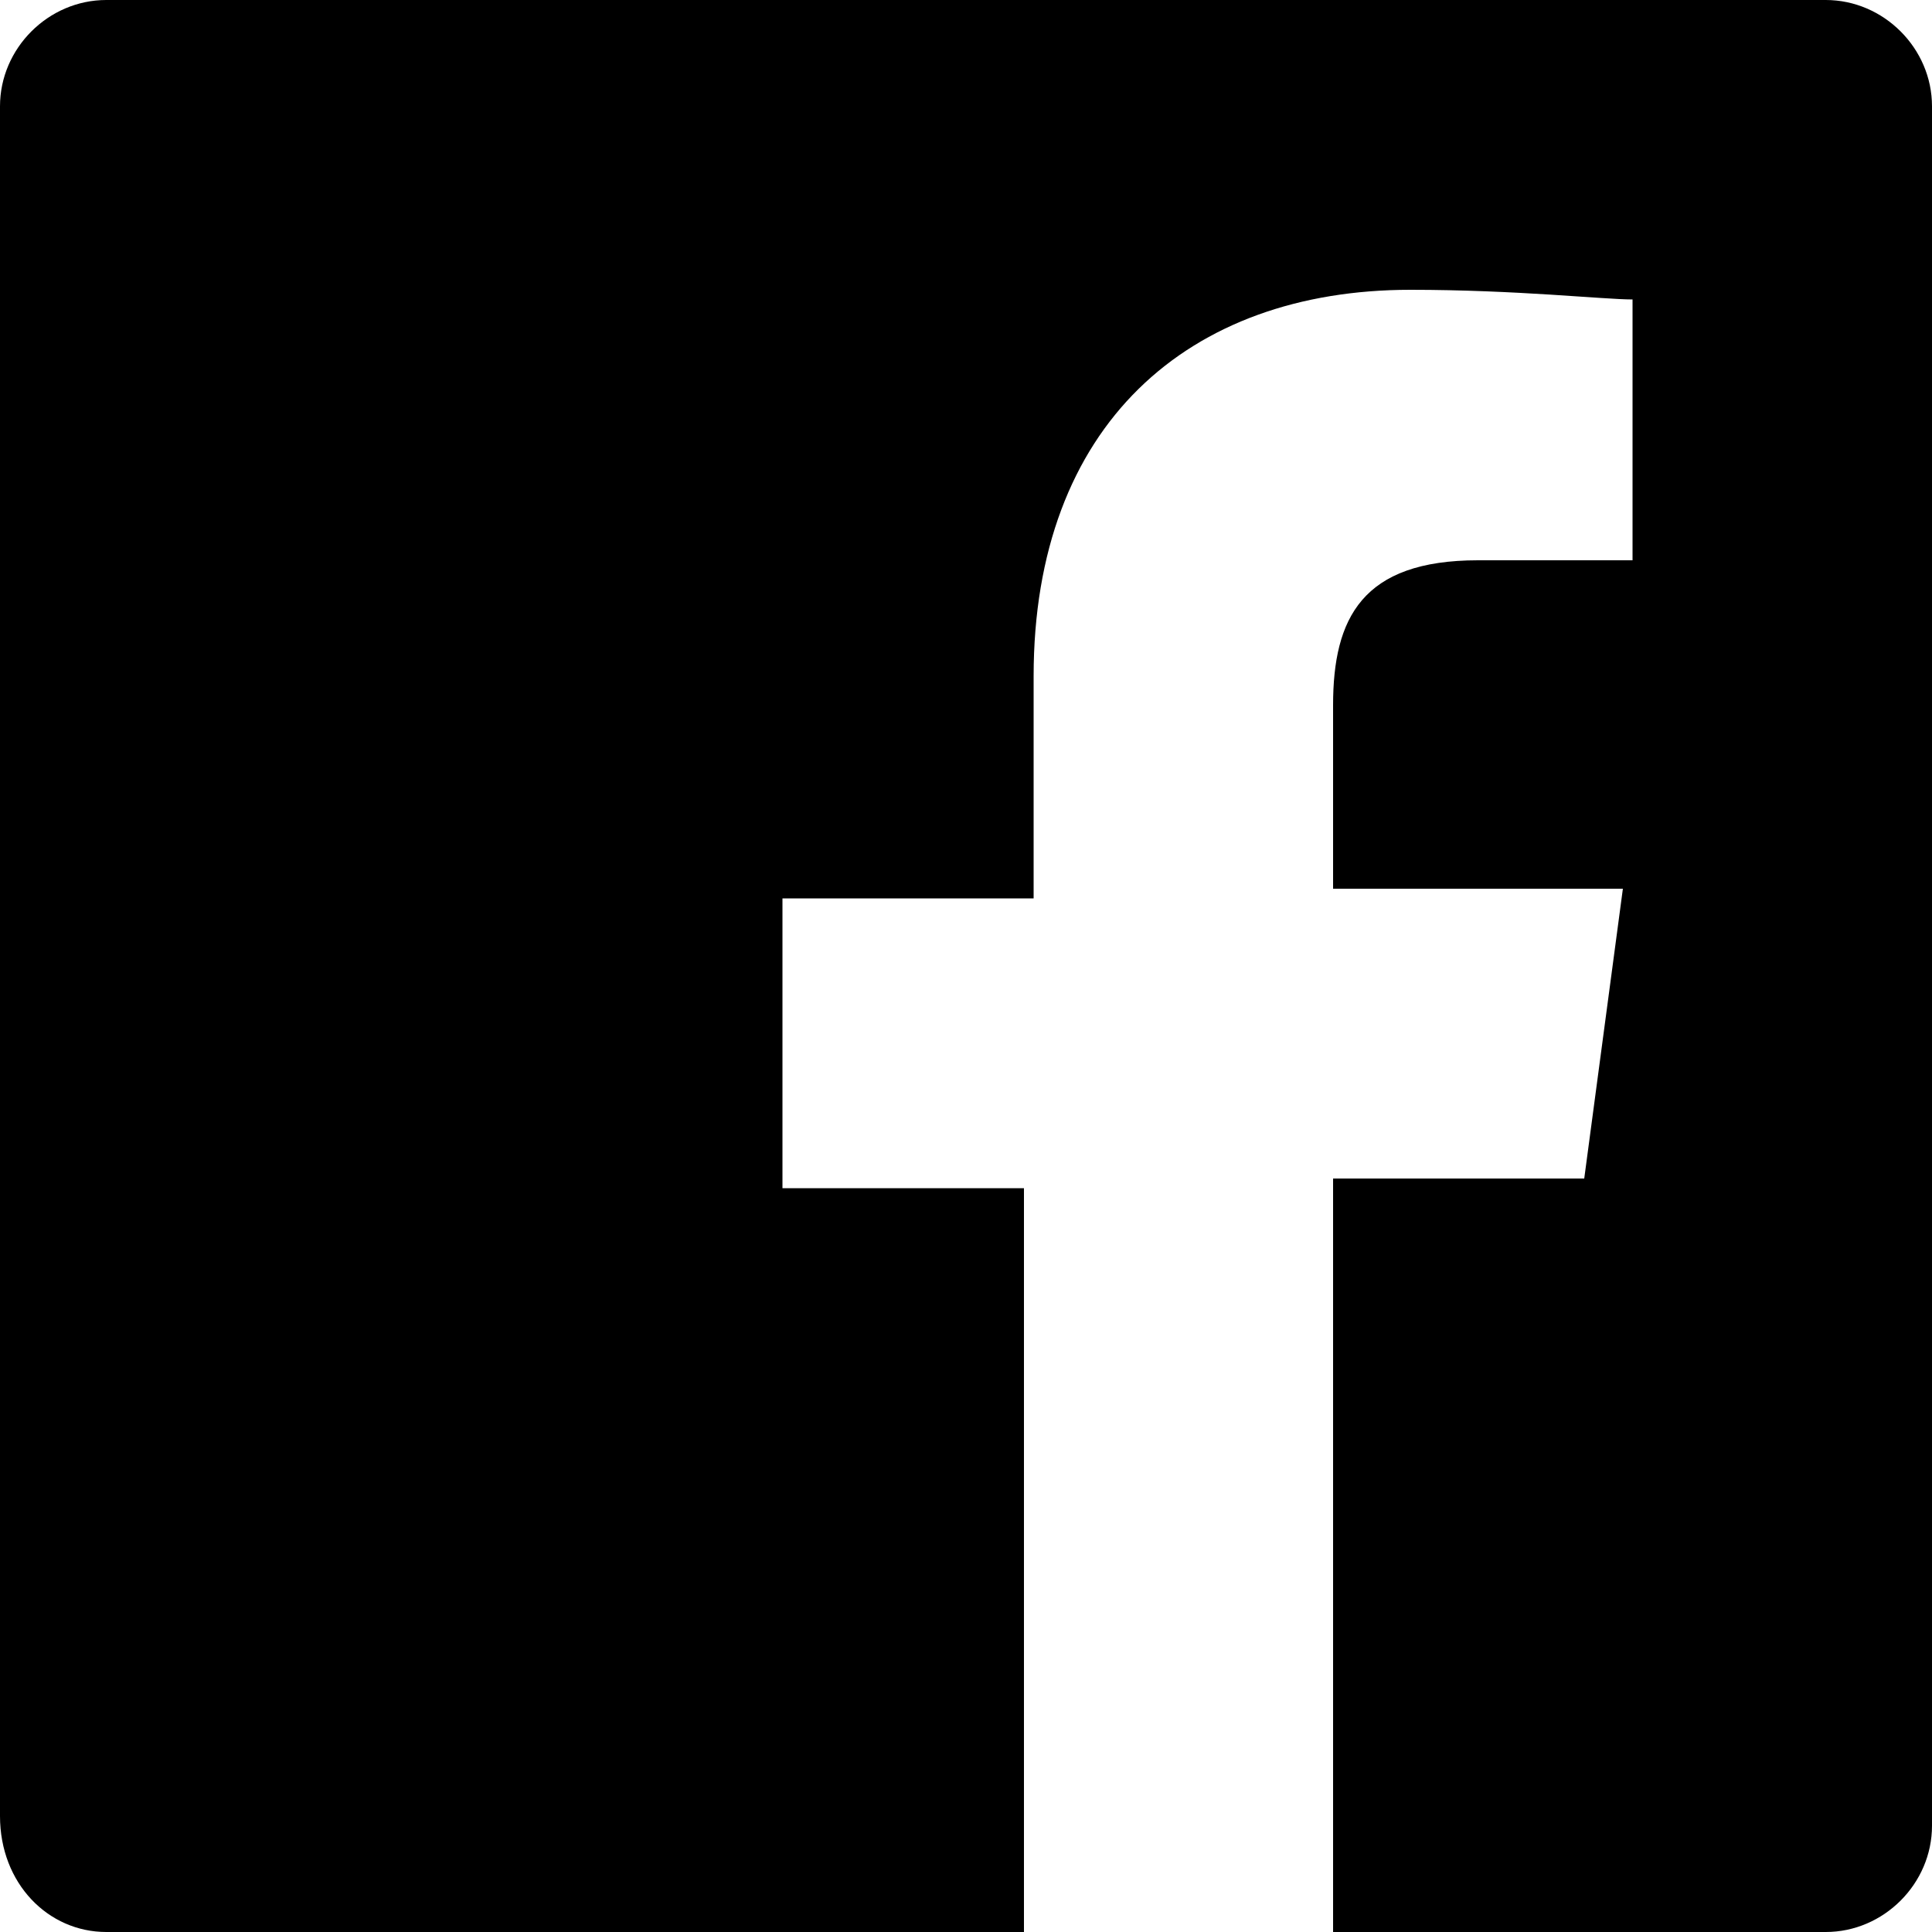
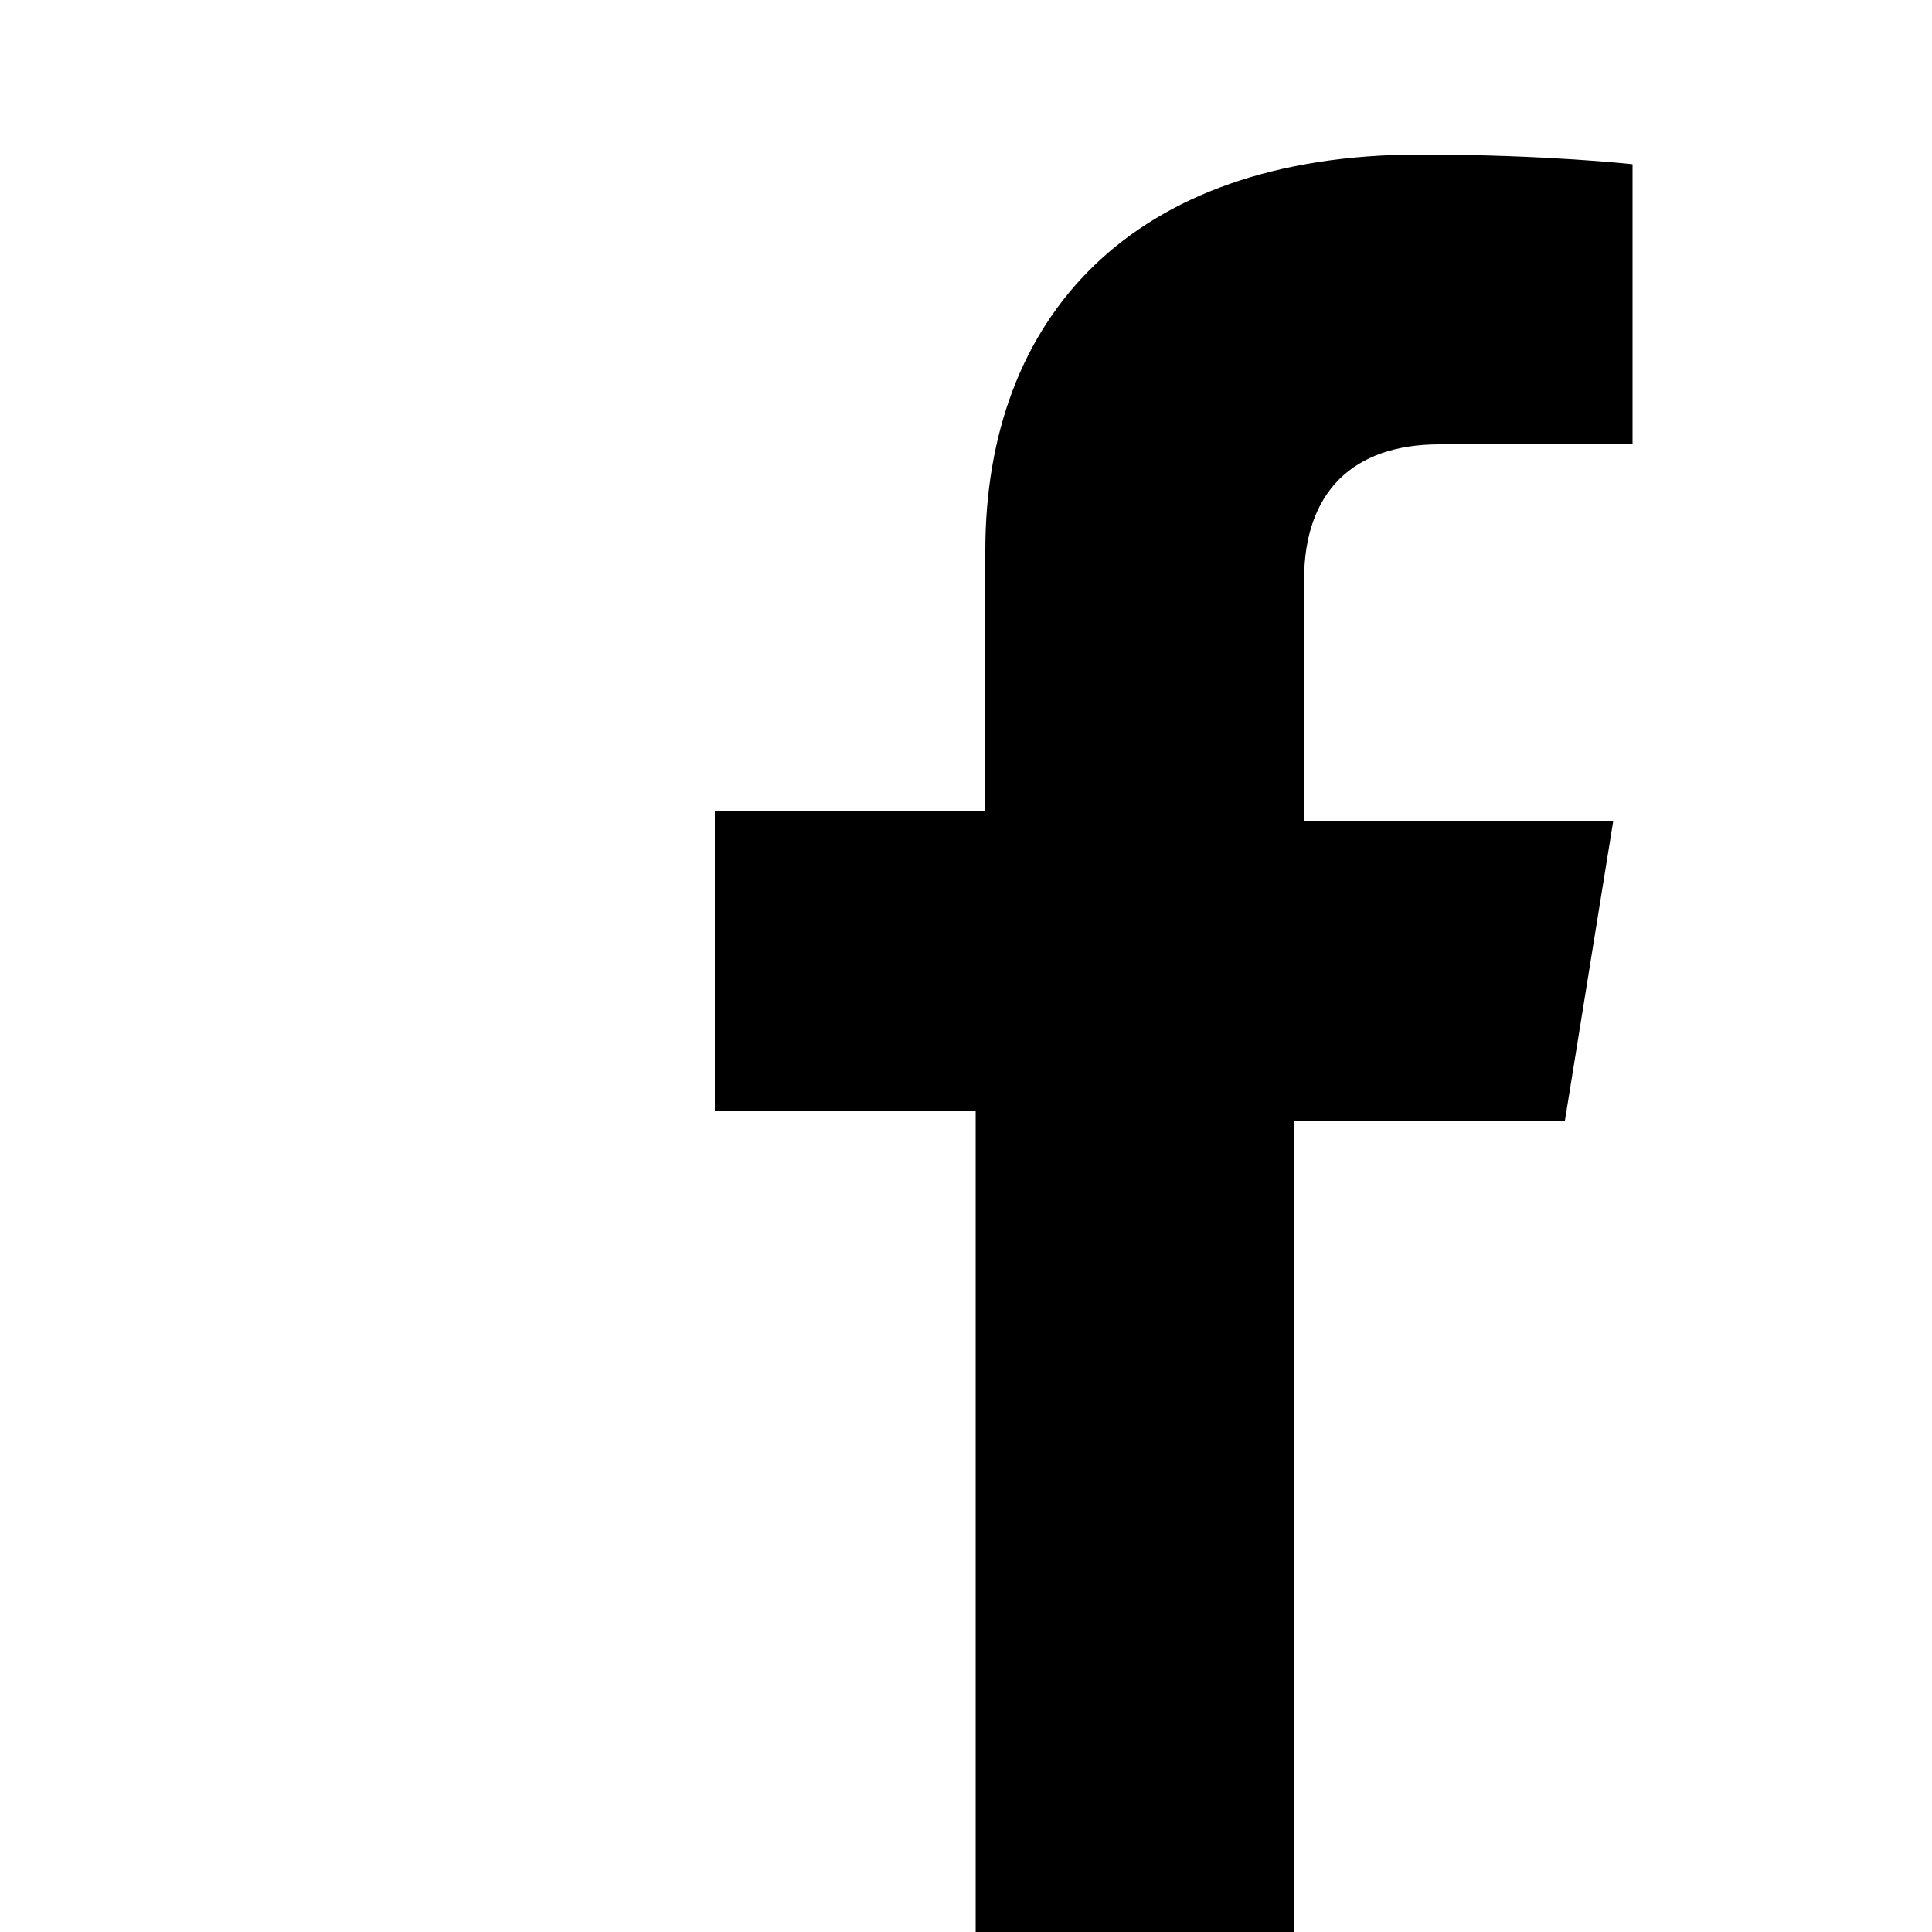
<svg xmlns="http://www.w3.org/2000/svg" version="1.1" id="Ebene_1" x="0px" y="0px" viewBox="0 0 20 20" enable-background="new 0 0 20 20" xml:space="preserve">
-   <path d="M18.9,0H1.1C0.5,0,0,0.5,0,1.1v17.7C0,19.5,0.5,20,1.1,20h9.5v-7.7H8.1v-3h2.6V7c0-2.6,1.6-4,3.9-4  c1.1,0,2,0.1,2.3,0.1v2.7l-1.6,0c-1.2,0-1.5,0.6-1.5,1.5v1.9h3l-0.4,3h-2.6V20h5.1c0.6,0,1.1-0.5,1.1-1.1V1.1C20,0.5,19.5,0,18.9,0  L18.9,0z" />
+   <path d="M16.2,11.6l0.5-3.1h-3.2V6c0-0.9,0.5-1.4,1.4-1.4h2V1.7c0,0-0.9-0.1-2.2-0.1c-3,0-4.5,1.7-4.5,4.1v2.7H7.4v3.1h2.7V20h3.3  v-8.4H16.2z" />
</svg>
